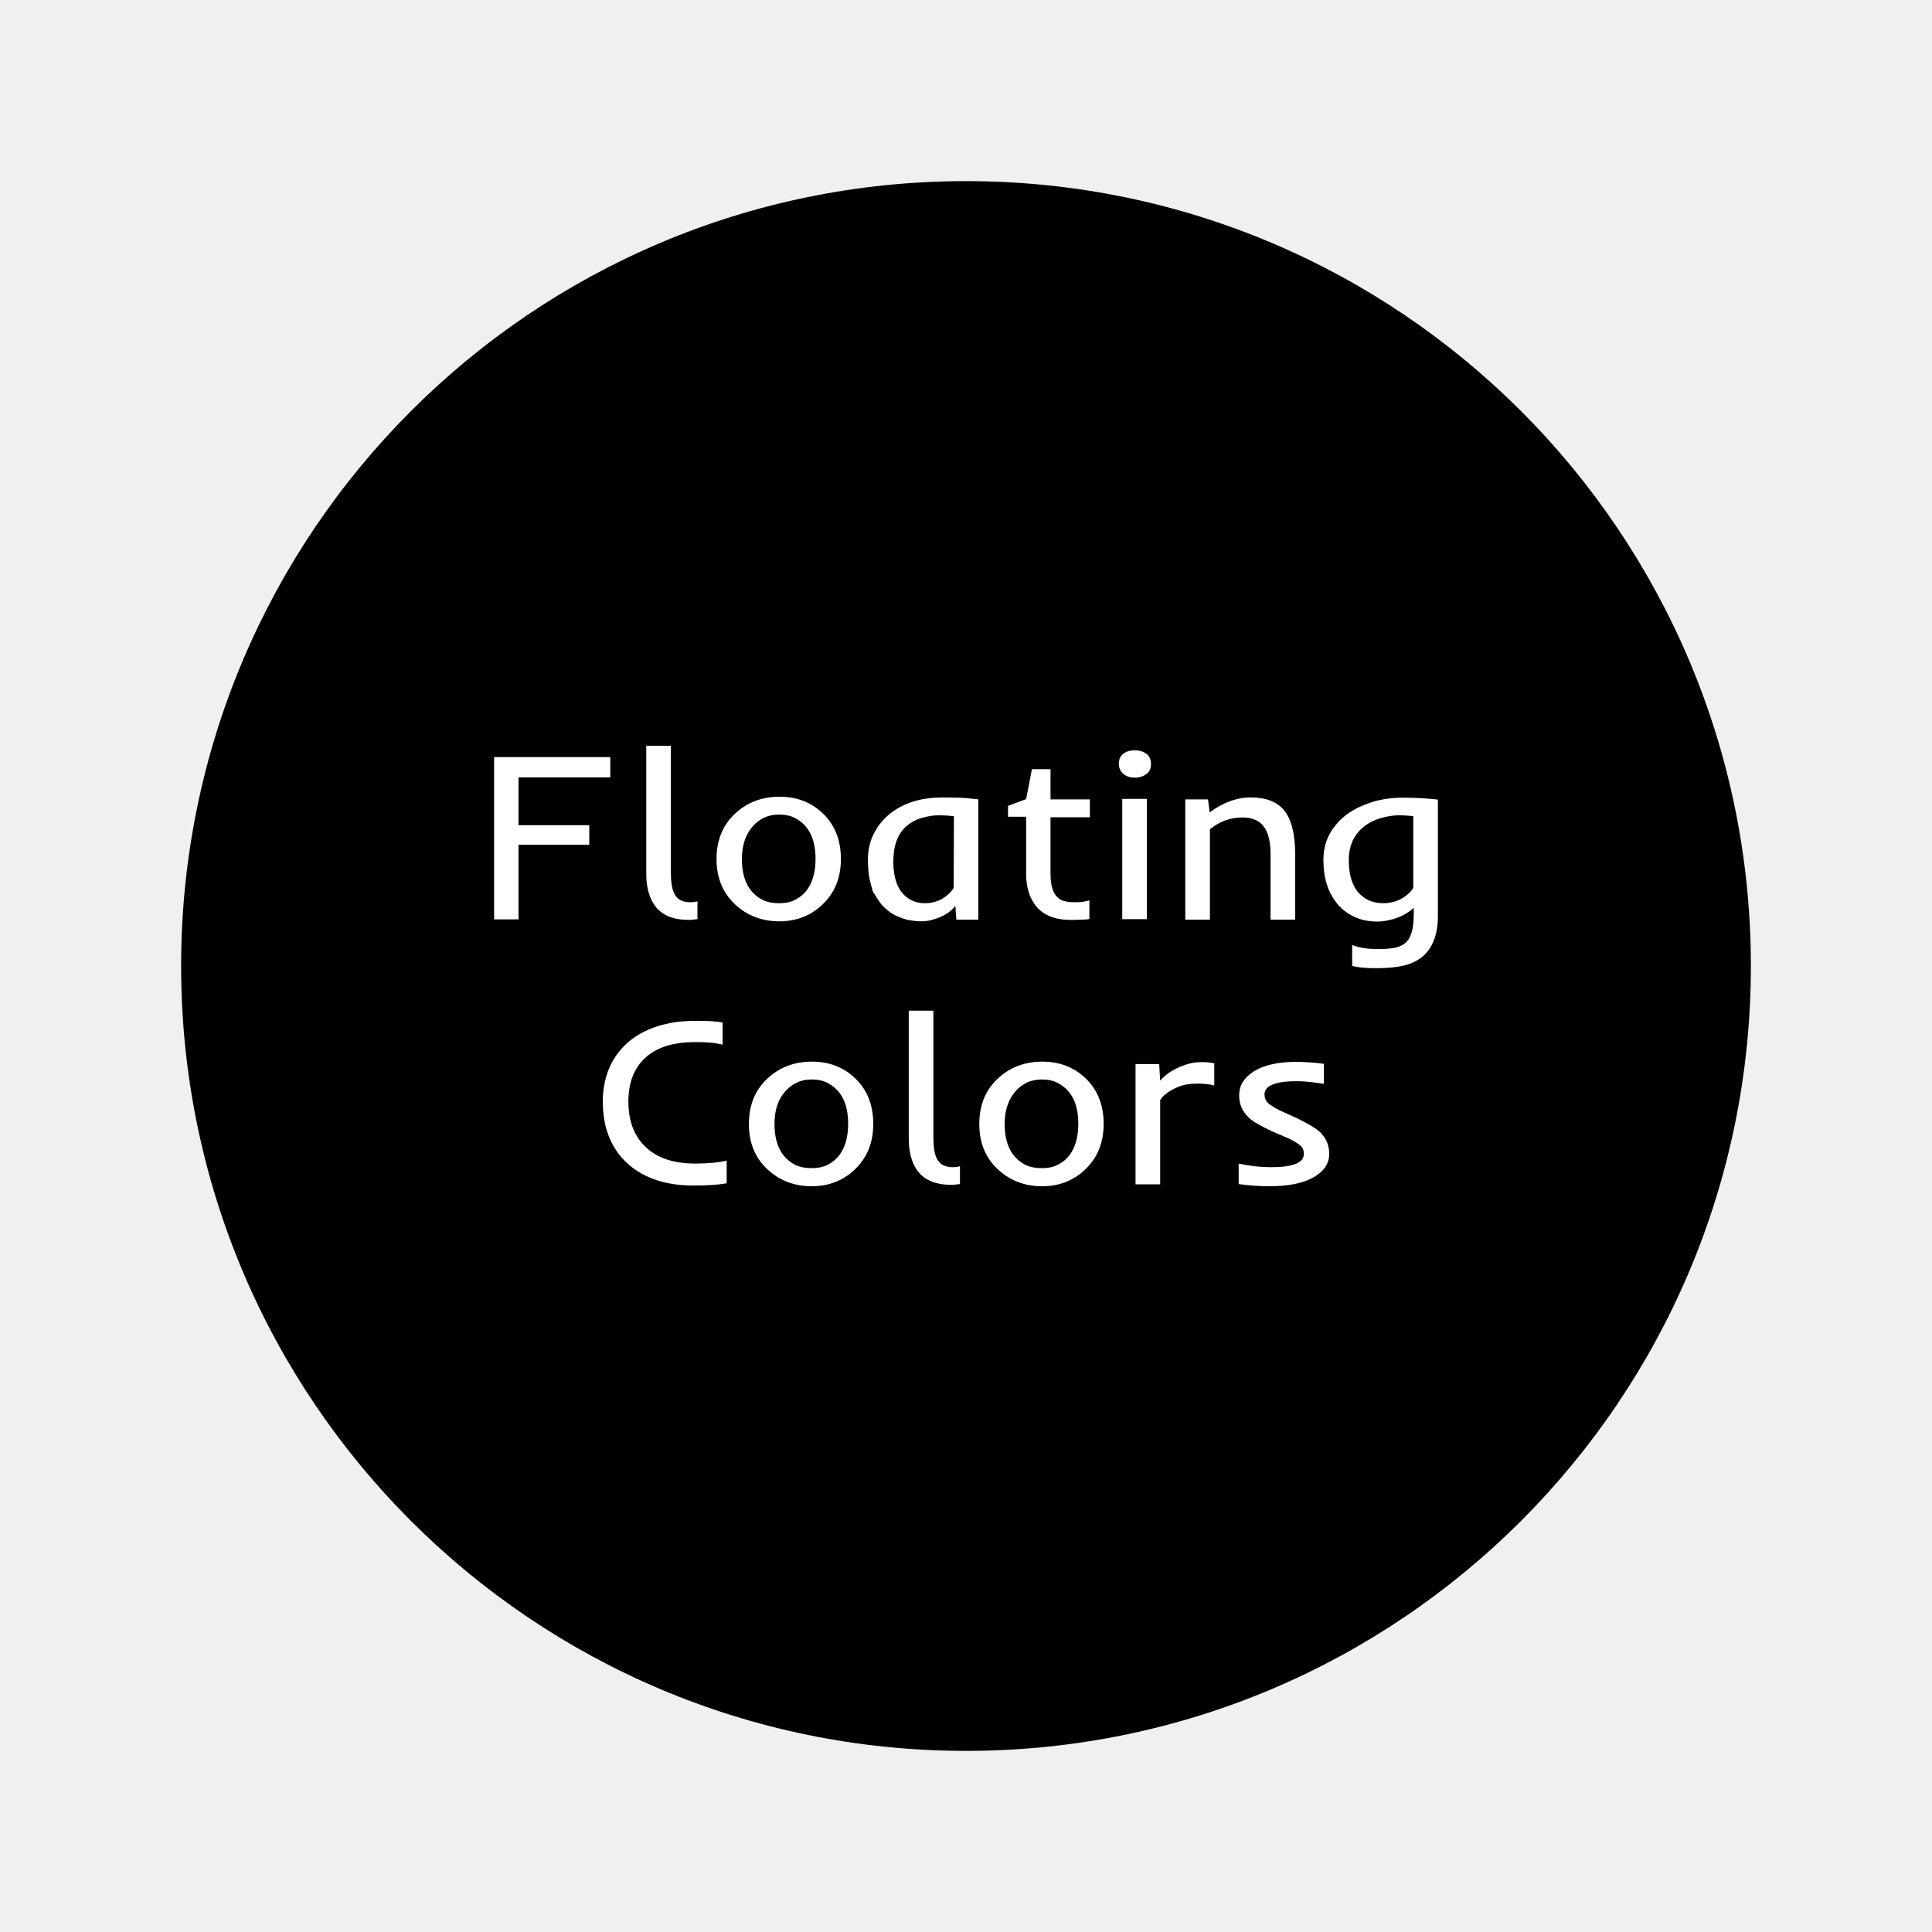
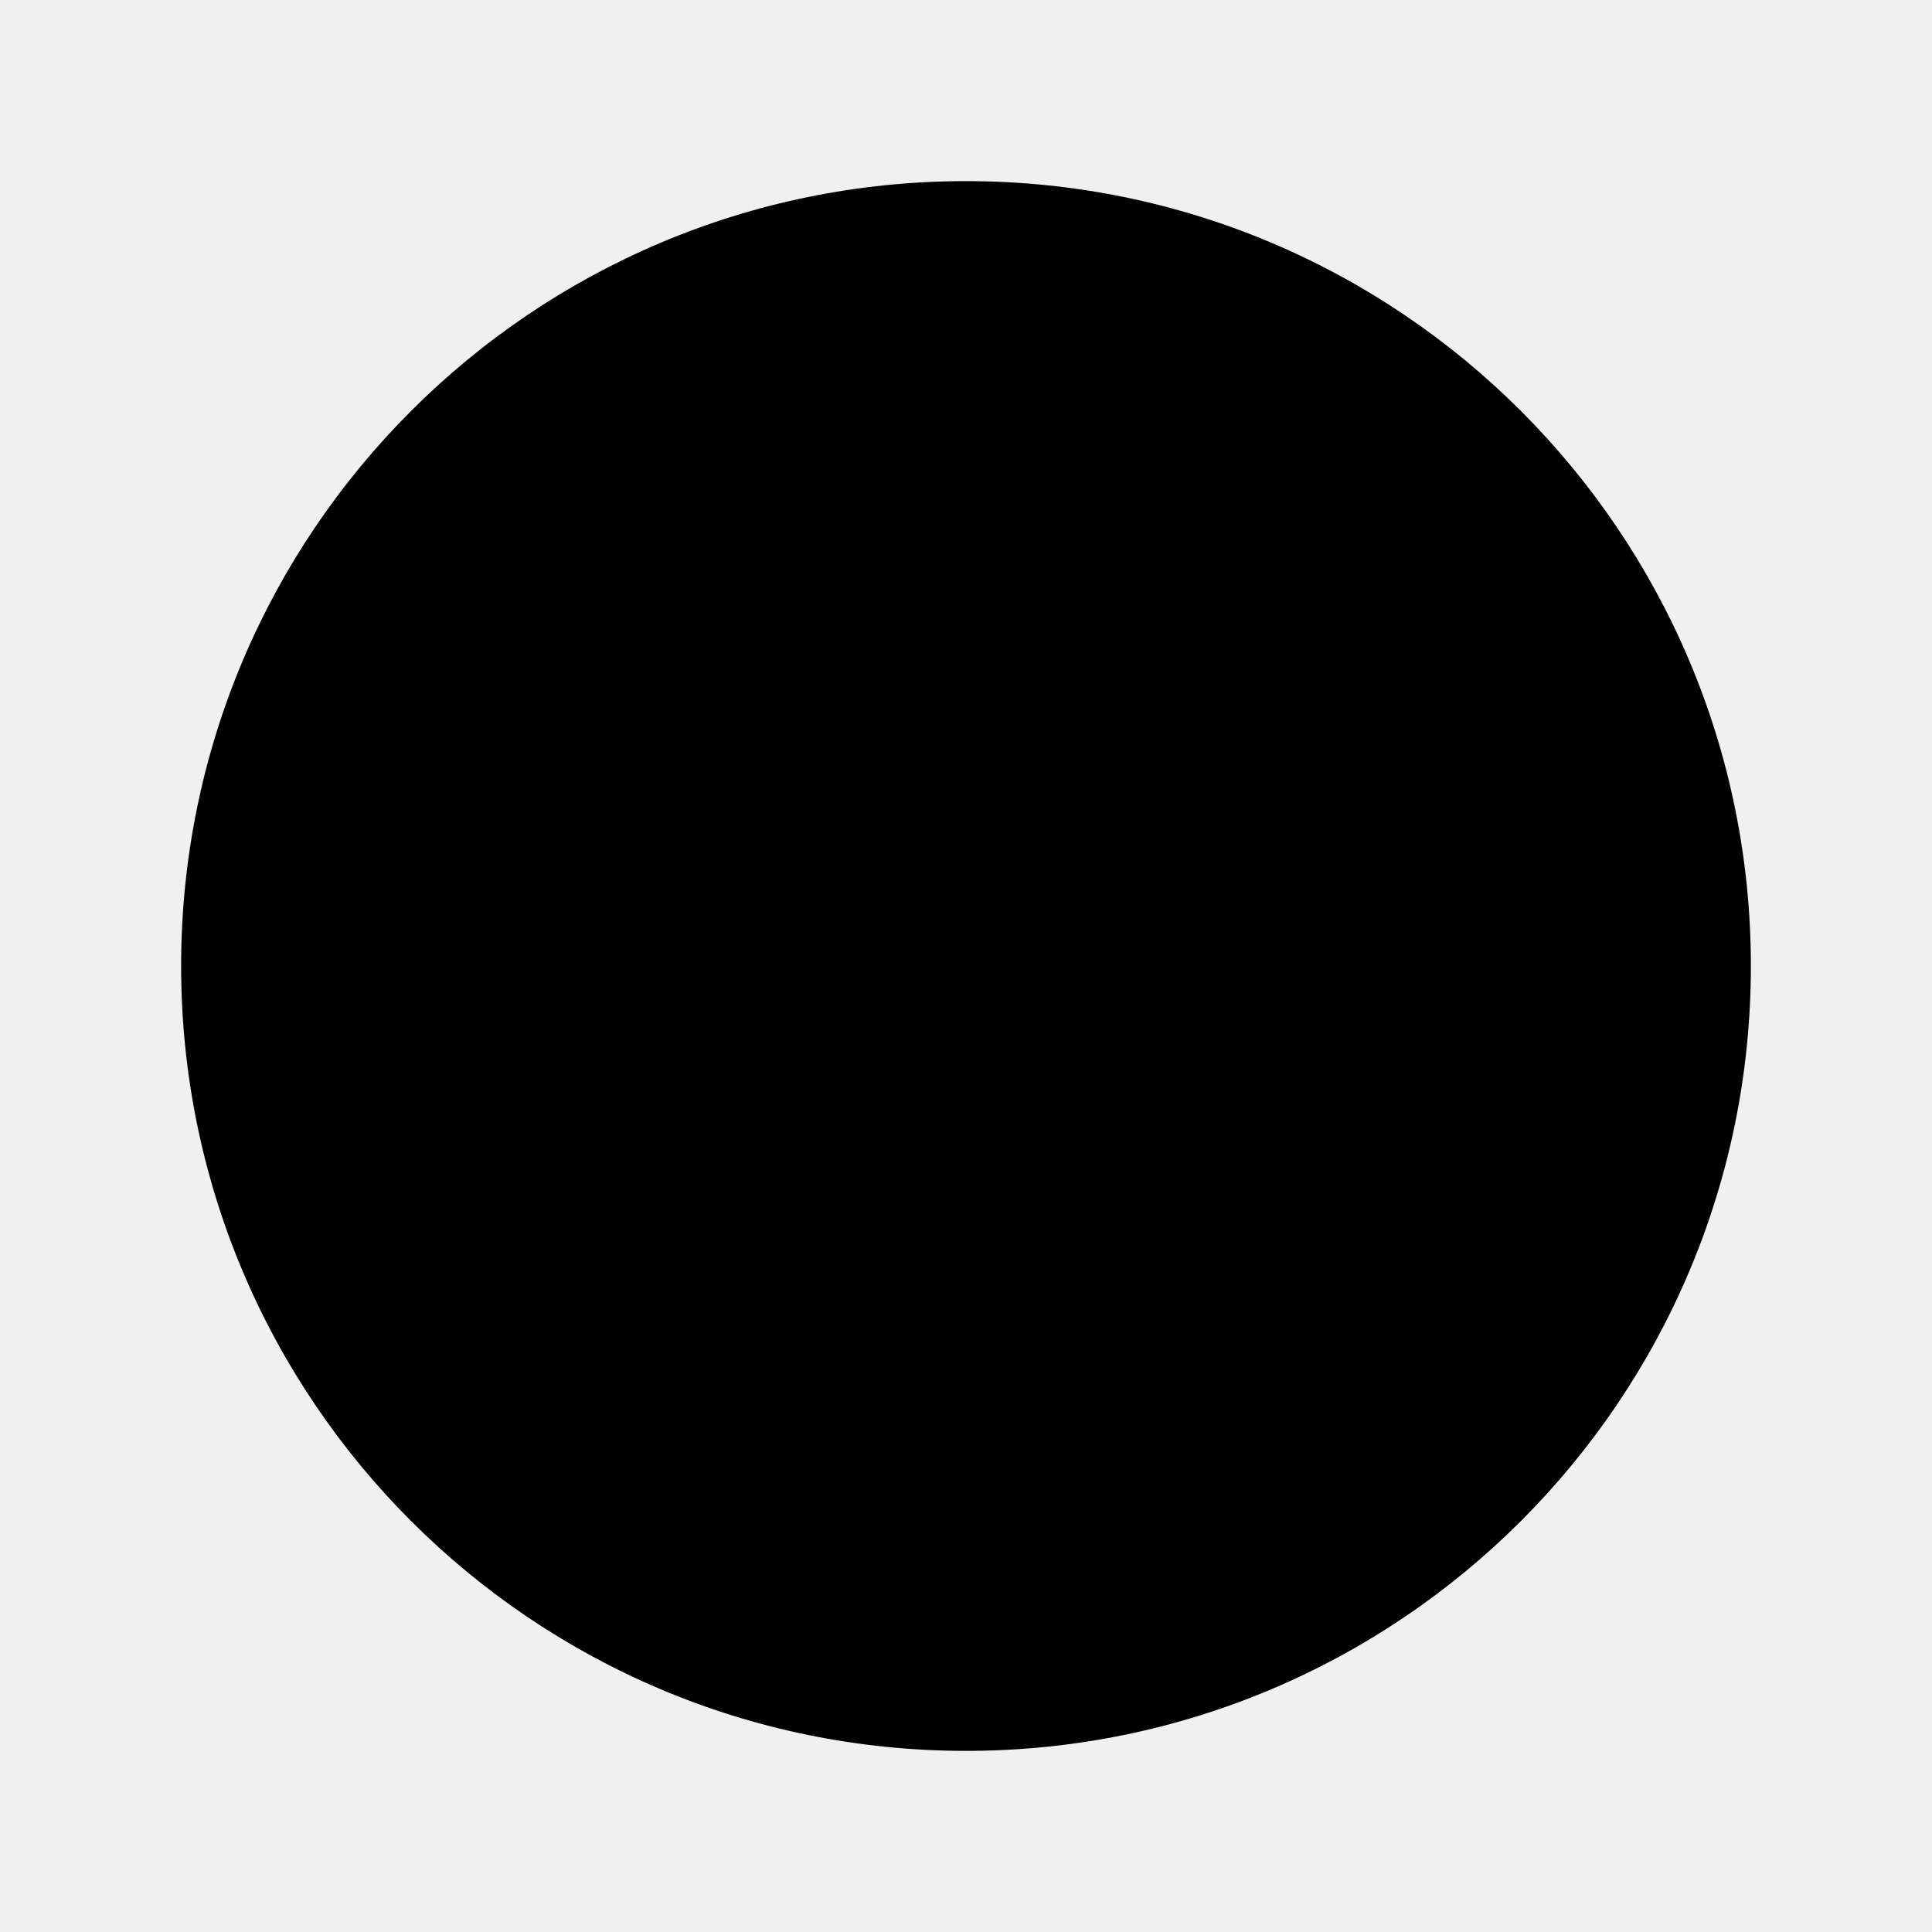
<svg viewBox="0 0 800 800">
-   <circle cx="400" cy="400" r="325" />
-   <path fill="#FFFFFF" d="M204.6,313.5h48.1v8.4h-38v19.8H244v8.1h-29.3v30.9h-10.1V313.5z M267.6,308.8h10.2v53  c0,6.4,1.5,10.1,4.6,11.2c1,0.4,2.1,0.6,3.3,0.6c1.2,0,2.2-0.1,3.1-0.4v7.4l-1.9,0.2c-0.6,0.1-1.2,0.1-1.8,0.1  c-6.5,0-11.2-2-14.1-6.1c-2.2-3.2-3.4-7.5-3.4-13V308.8L267.6,308.8z M296.7,355.7c0-7.8,2.6-14.2,7.9-19c4.9-4.5,11-6.8,18.2-6.8  c7.1,0,13.1,2.3,17.8,6.8c5.1,4.8,7.6,11.2,7.6,19s-2.6,14.1-7.7,18.9c-4.8,4.6-10.8,6.9-17.8,6.9c-7.1,0-13.2-2.3-18.2-6.9  C299.3,369.8,296.7,363.5,296.7,355.7z M307.2,355.7c0,8.2,2.8,13.8,8.3,16.8c2,1,4.3,1.5,7.1,1.5c2.8,0,5.1-0.5,7-1.6  c1.9-1,3.5-2.4,4.7-4.1c2.3-3.3,3.4-7.5,3.4-12.6c0-8.2-2.7-13.8-8.2-16.8c-1.9-1.1-4.2-1.6-6.8-1.6s-4.9,0.5-6.9,1.6  c-1.9,1-3.5,2.4-4.8,4.1C308.5,346.3,307.2,350.5,307.2,355.7z M363.1,371.8c-1.1-1.8-1.7-2.7-1.7-2.7s-0.3-1.2-1-3.7s-1-5.7-1-9.7  s0.9-7.7,2.7-11c1.8-3.4,4.2-6.1,7.1-8.3c5.7-4.2,12.7-6.2,21.1-6.2c4.4,0,7.7,0.1,9.9,0.3l4.9,0.5v49.8H396l-0.4-5.7  c-2,2.6-5.1,4.5-9.3,5.7c-1.6,0.5-3.2,0.7-4.9,0.7c-1.7,0-3.3-0.2-5-0.5c-1.6-0.3-3.2-0.9-4.9-1.6c-1.6-0.7-3.1-1.7-4.6-3  C365.5,375.2,364.2,373.7,363.1,371.8z M395,338c-2.2-0.3-4.3-0.4-6.5-0.4s-4.4,0.4-6.9,1.1c-2.4,0.7-4.5,1.9-6.3,3.4  c-3.6,3.2-5.4,8.1-5.4,14.7c0,6.2,1.5,10.9,4.6,13.9c2.3,2.2,5.1,3.3,8.4,3.3c4.2,0,7.7-1.5,10.5-4.4c0.7-0.7,1.2-1.4,1.5-2L395,338  L395,338z M440.3,373c1.1,0.4,2.8,0.6,5.1,0.6c2.3,0,4.2-0.3,5.7-0.8v7.7c-0.7,0.2-1.7,0.3-3.1,0.3l-3.2,0.1c-0.7,0-1.3,0-1.6,0  c-6.5,0-11.4-2-14.5-6.1c-2.5-3.3-3.8-7.6-3.8-13v-23.6h-7.5v-4.5l7.5-2.8l2.4-12.4h7.7V331h16.3v7.4H435V362  C435,368.2,436.8,371.8,440.3,373z M476.6,316.3c0,1.9-0.6,3.3-1.9,4.2c-1.3,1-2.9,1.5-4.8,1.5s-3.5-0.5-4.7-1.5s-1.9-2.4-1.9-4.2  c0-1.9,0.6-3.3,1.9-4.2c1.2-1,2.8-1.4,4.7-1.4c1.9,0,3.5,0.5,4.8,1.4C476,313.2,476.6,314.5,476.6,316.3z M464.7,330.8h10.2v49.8  h-10.2V330.8z M514.5,338.5c-5,0-9.5,1.6-13.5,4.9v37.4h-10.2V331h9.4l0.7,5.4c5.5-4.1,11.2-6.2,17.1-6.2c6.2,0,10.8,1.8,13.7,5.3  c3,3.7,4.6,9.8,4.6,18.1v27.2h-10.2v-27.2c0-8-2.3-12.7-6.8-14.3C517.9,338.7,516.3,338.5,514.5,338.5z M581.4,399.8  c-2.9,0.7-6.7,1.1-11.4,1.1c-4.6,0-8-0.3-10.1-1v-8.6c2.7,1.1,6,1.6,9.8,1.7c3.9,0,6.7-0.2,8.6-0.7c1.8-0.5,3.3-1.4,4.3-2.5  c1.9-2.1,2.8-5.9,2.8-11.3v-2.6c-2.6,2.4-6,4.2-10.2,5.1c-1.7,0.4-3.4,0.6-5.1,0.6s-3.3-0.2-5-0.5c-1.6-0.4-3.2-0.9-4.8-1.7  c-1.6-0.8-3.1-1.8-4.6-3.1c-1.5-1.3-2.7-2.9-3.9-4.8c-2.5-4.1-3.8-9.2-3.8-15.2c-0.1-5.6,1.6-10.5,5.1-14.7c3-3.7,7.1-6.5,12.3-8.5  c4.7-1.9,9.9-2.8,15.4-2.8s10.4,0.3,14.6,0.8v47.4C595.6,390.3,590.9,397.5,581.4,399.8z M585.4,338c-2.2-0.3-4.3-0.4-6.4-0.4  c-2.1,0-4.5,0.4-7.1,1.1c-2.6,0.7-4.9,1.9-6.9,3.4c-4.3,3.3-6.5,8-6.5,14.1c0,6.6,1.7,11.4,5,14.4c2.5,2.3,5.6,3.4,9.2,3.4  c4.4,0,8-1.5,11-4.4c0.7-0.7,1.2-1.4,1.5-2V338H585.4z M300.8,490c-3.4,0.6-7.9,0.9-13.5,0.9c-5.7,0-10.8-0.7-15.3-2.2  c-4.6-1.5-8.5-3.7-11.8-6.6c-7-6.2-10.6-14.9-10.6-26c0-7.2,1.8-13.5,5.4-18.8c4.9-7.2,12.4-11.7,22.6-13.7  c3.1-0.6,6.8-0.9,11.2-0.9s7.8,0.2,10.4,0.7v9.2c-2.4-0.7-6-1.1-11-1.1s-9.2,0.6-12.6,1.7c-3.5,1.2-6.3,2.8-8.6,5  c-4.5,4.2-6.8,10.2-6.8,17.9c0,7.8,2.2,13.9,6.7,18.4c4.8,4.9,11.8,7.3,20.9,7.3c5.3,0,9.7-0.4,13.1-1.2v9.4H300.8z M310.1,465.4  c0-7.8,2.6-14.2,7.9-19c4.9-4.5,11-6.8,18.2-6.8c7.1,0,13.1,2.3,17.8,6.8c5.1,4.8,7.6,11.2,7.6,19s-2.6,14.1-7.7,18.9  c-4.8,4.6-10.8,6.9-17.8,6.9c-7.1,0-13.2-2.3-18.2-6.9C312.7,479.5,310.1,473.3,310.1,465.4z M320.7,465.4c0,8.2,2.8,13.8,8.3,16.8  c2,1,4.3,1.5,7.1,1.5s5.1-0.5,7-1.6c1.9-1,3.5-2.4,4.7-4.1c2.3-3.3,3.4-7.5,3.4-12.6c0-8.2-2.7-13.8-8.2-16.8  c-1.9-1.1-4.2-1.6-6.8-1.6s-4.9,0.5-6.9,1.6c-1.9,1-3.5,2.4-4.8,4.1C321.9,456,320.7,460.3,320.7,465.4z M376.4,418.5h10.1v53  c0,6.4,1.5,10.1,4.6,11.2c1,0.4,2.1,0.6,3.3,0.6s2.2-0.1,3.1-0.4v7.4l-1.9,0.2c-0.6,0.1-1.2,0.1-1.8,0.1c-6.5,0-11.2-2-14.1-6.1  c-2.2-3.2-3.4-7.5-3.4-13v-53H376.4z M405.5,465.4c0-7.8,2.6-14.2,7.9-19c4.9-4.5,11-6.8,18.2-6.8c7.1,0,13.1,2.3,17.8,6.8  c5.1,4.8,7.6,11.2,7.6,19s-2.6,14.1-7.7,18.9c-4.8,4.6-10.8,6.9-17.8,6.9c-7.1,0-13.2-2.3-18.2-6.9  C408.1,479.5,405.5,473.3,405.5,465.4z M416,465.4c0,8.2,2.8,13.8,8.3,16.8c2,1,4.3,1.5,7.1,1.5s5.1-0.5,7-1.6  c1.9-1,3.5-2.4,4.7-4.1c2.3-3.3,3.4-7.5,3.4-12.6c0-8.2-2.7-13.8-8.2-16.8c-1.9-1.1-4.2-1.6-6.8-1.6s-4.9,0.5-6.9,1.6  c-1.9,1-3.5,2.4-4.8,4.1C417.3,456,416,460.3,416,465.4z M502.9,449.5c-1.9-0.5-4.1-0.8-6.7-0.8s-4.7,0.2-6.4,0.7s-3.1,1.1-4.4,1.8  c-2.3,1.3-4,2.7-5,4.3v34.9h-10.2v-49.8h9.8l0.4,6.9c2.5-3,6.3-5.3,11.1-6.8c1.8-0.6,3.8-0.9,6-0.9c2.3,0,4,0.2,5.3,0.5v9.2H502.9z   M525.8,491.2c-4.2,0-8.5-0.3-12.9-0.9v-8.5c4.4,1,8.9,1.5,13.4,1.5c9.1,0,13.6-1.8,13.6-5.5c0-1.4-0.4-2.4-1.1-3.1  c-1.1-1.1-2.7-2.1-5-3.2l-7.4-3.2c-4.8-2.3-7.9-4.1-9.3-5.5c-2.7-2.6-4-5.6-4-9.2c0-4,1.9-7.2,5.8-9.8c4.2-2.7,10.1-4.1,17.7-4.1  c3.8,0,7.7,0.3,11.6,0.8v8.3c-4.3-0.7-8-1.1-11.2-1.1s-5.6,0.2-7.4,0.6c-1.7,0.4-3.1,0.9-3.9,1.4c-1.4,0.9-2.1,2.1-2.1,3.5  c0,1.4,0.5,2.6,1.4,3.5c1,0.9,2.5,1.8,4.5,2.9l7.5,3.4c4.9,2.4,8,4.3,9.4,5.6c2.6,2.4,4,5.5,4,9.2c0,4-2.1,7.1-6.3,9.6  C539.8,489.9,533.6,491.2,525.8,491.2z" />
+   <circle id="circle" cx="400" cy="400" r="325" />
+   <path id="logo" d="M204.6,313.5h48.1v8.4h-38v19.8H244v8.1h-29.3v30.9h-10.1V313.5z M267.6,308.8h10.2v53  c0,6.4,1.5,10.1,4.6,11.2c1,0.4,2.1,0.6,3.3,0.6c1.2,0,2.2-0.1,3.1-0.4v7.4l-1.9,0.2c-0.6,0.1-1.2,0.1-1.8,0.1  c-6.5,0-11.2-2-14.1-6.1c-2.2-3.2-3.4-7.5-3.4-13V308.8L267.6,308.8z M296.7,355.7c0-7.8,2.6-14.2,7.9-19c4.9-4.5,11-6.8,18.2-6.8  c7.1,0,13.1,2.3,17.8,6.8c5.1,4.8,7.6,11.2,7.6,19s-2.6,14.1-7.7,18.9c-4.8,4.6-10.8,6.9-17.8,6.9c-7.1,0-13.2-2.3-18.2-6.9  C299.3,369.8,296.7,363.5,296.7,355.7z M307.2,355.7c0,8.2,2.8,13.8,8.3,16.8c2,1,4.3,1.5,7.1,1.5c2.8,0,5.1-0.5,7-1.6  c1.9-1,3.5-2.4,4.7-4.1c2.3-3.3,3.4-7.5,3.4-12.6c0-8.2-2.7-13.8-8.2-16.8c-1.9-1.1-4.2-1.6-6.8-1.6s-4.9,0.5-6.9,1.6  c-1.9,1-3.5,2.4-4.8,4.1C308.5,346.3,307.2,350.5,307.2,355.7z M363.1,371.8c-1.1-1.8-1.7-2.7-1.7-2.7s-0.3-1.2-1-3.7s-1-5.7-1-9.7  s0.9-7.7,2.7-11c1.8-3.4,4.2-6.1,7.1-8.3c5.7-4.2,12.7-6.2,21.1-6.2c4.4,0,7.7,0.1,9.9,0.3l4.9,0.5v49.8H396l-0.4-5.7  c-2,2.6-5.1,4.5-9.3,5.7c-1.6,0.5-3.2,0.7-4.9,0.7c-1.7,0-3.3-0.2-5-0.5c-1.6-0.3-3.2-0.9-4.9-1.6c-1.6-0.7-3.1-1.7-4.6-3  C365.5,375.2,364.2,373.7,363.1,371.8z M395,338c-2.2-0.3-4.3-0.4-6.5-0.4s-4.4,0.4-6.9,1.1c-2.4,0.7-4.5,1.9-6.3,3.4  c-3.6,3.2-5.4,8.1-5.4,14.7c0,6.2,1.5,10.9,4.6,13.9c2.3,2.2,5.1,3.3,8.4,3.3c4.2,0,7.7-1.5,10.5-4.4c0.7-0.7,1.2-1.4,1.5-2L395,338  L395,338z M440.3,373c1.1,0.4,2.8,0.6,5.1,0.6c2.3,0,4.2-0.3,5.7-0.8v7.7c-0.7,0.2-1.7,0.3-3.1,0.3l-3.2,0.1c-0.7,0-1.3,0-1.6,0  c-6.5,0-11.4-2-14.5-6.1c-2.5-3.3-3.8-7.6-3.8-13v-23.6h-7.5v-4.5l7.5-2.8l2.4-12.4h7.7V331h16.3v7.4H435V362  C435,368.2,436.8,371.8,440.3,373z M476.6,316.3c0,1.9-0.6,3.3-1.9,4.2c-1.3,1-2.9,1.5-4.8,1.5s-3.5-0.5-4.7-1.5s-1.9-2.4-1.9-4.2  c0-1.9,0.6-3.3,1.9-4.2c1.2-1,2.8-1.4,4.7-1.4c1.9,0,3.5,0.5,4.8,1.4C476,313.2,476.6,314.5,476.6,316.3z M464.7,330.8h10.2v49.8  h-10.2V330.8z M514.5,338.5c-5,0-9.5,1.6-13.5,4.9v37.4h-10.2V331h9.4l0.7,5.4c5.5-4.1,11.2-6.2,17.1-6.2c6.2,0,10.8,1.8,13.7,5.3  c3,3.7,4.6,9.8,4.6,18.1v27.2h-10.2v-27.2c0-8-2.3-12.7-6.8-14.3C517.9,338.7,516.3,338.5,514.5,338.5z M581.4,399.8  c-2.9,0.7-6.7,1.1-11.4,1.1c-4.6,0-8-0.3-10.1-1v-8.6c2.7,1.1,6,1.6,9.8,1.7c3.9,0,6.7-0.2,8.6-0.7c1.8-0.5,3.3-1.4,4.3-2.5  c1.9-2.1,2.8-5.9,2.8-11.3v-2.6c-2.6,2.4-6,4.2-10.2,5.1c-1.7,0.4-3.4,0.6-5.1,0.6s-3.3-0.2-5-0.5c-1.6-0.4-3.2-0.9-4.8-1.7  c-1.6-0.8-3.1-1.8-4.6-3.1c-1.5-1.3-2.7-2.9-3.9-4.8c-2.5-4.1-3.8-9.2-3.8-15.2c-0.1-5.6,1.6-10.5,5.1-14.7c3-3.7,7.1-6.5,12.3-8.5  c4.7-1.9,9.9-2.8,15.4-2.8s10.4,0.3,14.6,0.8v47.4C595.6,390.3,590.9,397.5,581.4,399.8z M585.4,338c-2.2-0.3-4.3-0.4-6.4-0.4  c-2.1,0-4.5,0.4-7.1,1.1c-2.6,0.7-4.9,1.9-6.9,3.4c-4.3,3.3-6.5,8-6.5,14.1c0,6.6,1.7,11.4,5,14.4c2.5,2.3,5.6,3.4,9.2,3.4  c4.4,0,8-1.5,11-4.4c0.7-0.7,1.2-1.4,1.5-2V338H585.4z M300.8,490c-3.4,0.6-7.9,0.9-13.5,0.9c-5.7,0-10.8-0.7-15.3-2.2  c-4.6-1.5-8.5-3.7-11.8-6.6c-7-6.2-10.6-14.9-10.6-26c0-7.2,1.8-13.5,5.4-18.8c4.9-7.2,12.4-11.7,22.6-13.7  c3.1-0.6,6.8-0.9,11.2-0.9s7.8,0.2,10.4,0.7v9.2c-2.4-0.7-6-1.1-11-1.1s-9.2,0.6-12.6,1.7c-3.5,1.2-6.3,2.8-8.6,5  c-4.5,4.2-6.8,10.2-6.8,17.9c0,7.8,2.2,13.9,6.7,18.4c4.8,4.9,11.8,7.3,20.9,7.3c5.3,0,9.7-0.4,13.1-1.2v9.4H300.8z M310.1,465.4  c0-7.8,2.6-14.2,7.9-19c4.9-4.5,11-6.8,18.2-6.8c7.1,0,13.1,2.3,17.8,6.8c5.1,4.8,7.6,11.2,7.6,19s-2.6,14.1-7.7,18.9  c-4.8,4.6-10.8,6.9-17.8,6.9c-7.1,0-13.2-2.3-18.2-6.9C312.7,479.5,310.1,473.3,310.1,465.4z M320.7,465.4c0,8.2,2.8,13.8,8.3,16.8  c2,1,4.3,1.5,7.1,1.5s5.1-0.5,7-1.6c1.9-1,3.5-2.4,4.7-4.1c2.3-3.3,3.4-7.5,3.4-12.6c0-8.2-2.7-13.8-8.2-16.8  c-1.9-1.1-4.2-1.6-6.8-1.6s-4.9,0.5-6.9,1.6c-1.9,1-3.5,2.4-4.8,4.1C321.9,456,320.7,460.3,320.7,465.4z M376.4,418.5h10.1v53  c0,6.4,1.5,10.1,4.6,11.2c1,0.4,2.1,0.6,3.3,0.6s2.2-0.1,3.1-0.4v7.4l-1.9,0.2c-0.6,0.1-1.2,0.1-1.8,0.1c-6.5,0-11.2-2-14.1-6.1  c-2.2-3.2-3.4-7.5-3.4-13v-53H376.4z M405.5,465.4c0-7.8,2.6-14.2,7.9-19c4.9-4.5,11-6.8,18.2-6.8c7.1,0,13.1,2.3,17.8,6.8  c5.1,4.8,7.6,11.2,7.6,19s-2.6,14.1-7.7,18.9c-4.8,4.6-10.8,6.9-17.8,6.9c-7.1,0-13.2-2.3-18.2-6.9  C408.1,479.5,405.5,473.3,405.5,465.4z M416,465.4c0,8.2,2.8,13.8,8.3,16.8c2,1,4.3,1.5,7.1,1.5s5.1-0.5,7-1.6  c1.9-1,3.5-2.4,4.7-4.1c2.3-3.3,3.4-7.5,3.4-12.6c0-8.2-2.7-13.8-8.2-16.8c-1.9-1.1-4.2-1.6-6.8-1.6s-4.9,0.5-6.9,1.6  c-1.9,1-3.5,2.4-4.8,4.1C417.3,456,416,460.3,416,465.4z M502.9,449.5c-1.9-0.5-4.1-0.8-6.7-0.8s-4.7,0.2-6.4,0.7s-3.1,1.1-4.4,1.8  c-2.3,1.3-4,2.7-5,4.3v34.9h-10.2v-49.8h9.8l0.4,6.9c2.5-3,6.3-5.3,11.1-6.8c1.8-0.6,3.8-0.9,6-0.9c2.3,0,4,0.2,5.3,0.5v9.2H502.9z   M525.8,491.2c-4.2,0-8.5-0.3-12.9-0.9v-8.5c4.4,1,8.9,1.5,13.4,1.5c9.1,0,13.6-1.8,13.6-5.5c0-1.4-0.4-2.4-1.1-3.1  c-1.1-1.1-2.7-2.1-5-3.2l-7.4-3.2c-4.8-2.3-7.9-4.1-9.3-5.5c-2.7-2.6-4-5.6-4-9.2c0-4,1.9-7.2,5.8-9.8c4.2-2.7,10.1-4.1,17.7-4.1  c3.8,0,7.7,0.3,11.6,0.8v8.3c-4.3-0.7-8-1.1-11.2-1.1s-5.6,0.2-7.4,0.6c-1.7,0.4-3.1,0.9-3.9,1.4c-1.4,0.9-2.1,2.1-2.1,3.5  c0,1.4,0.5,2.6,1.4,3.5c1,0.9,2.5,1.8,4.5,2.9l7.5,3.4c4.9,2.4,8,4.3,9.4,5.6c2.6,2.4,4,5.5,4,9.2c0,4-2.1,7.1-6.3,9.6  C539.8,489.9,533.6,491.2,525.8,491.2z" />
</svg>
